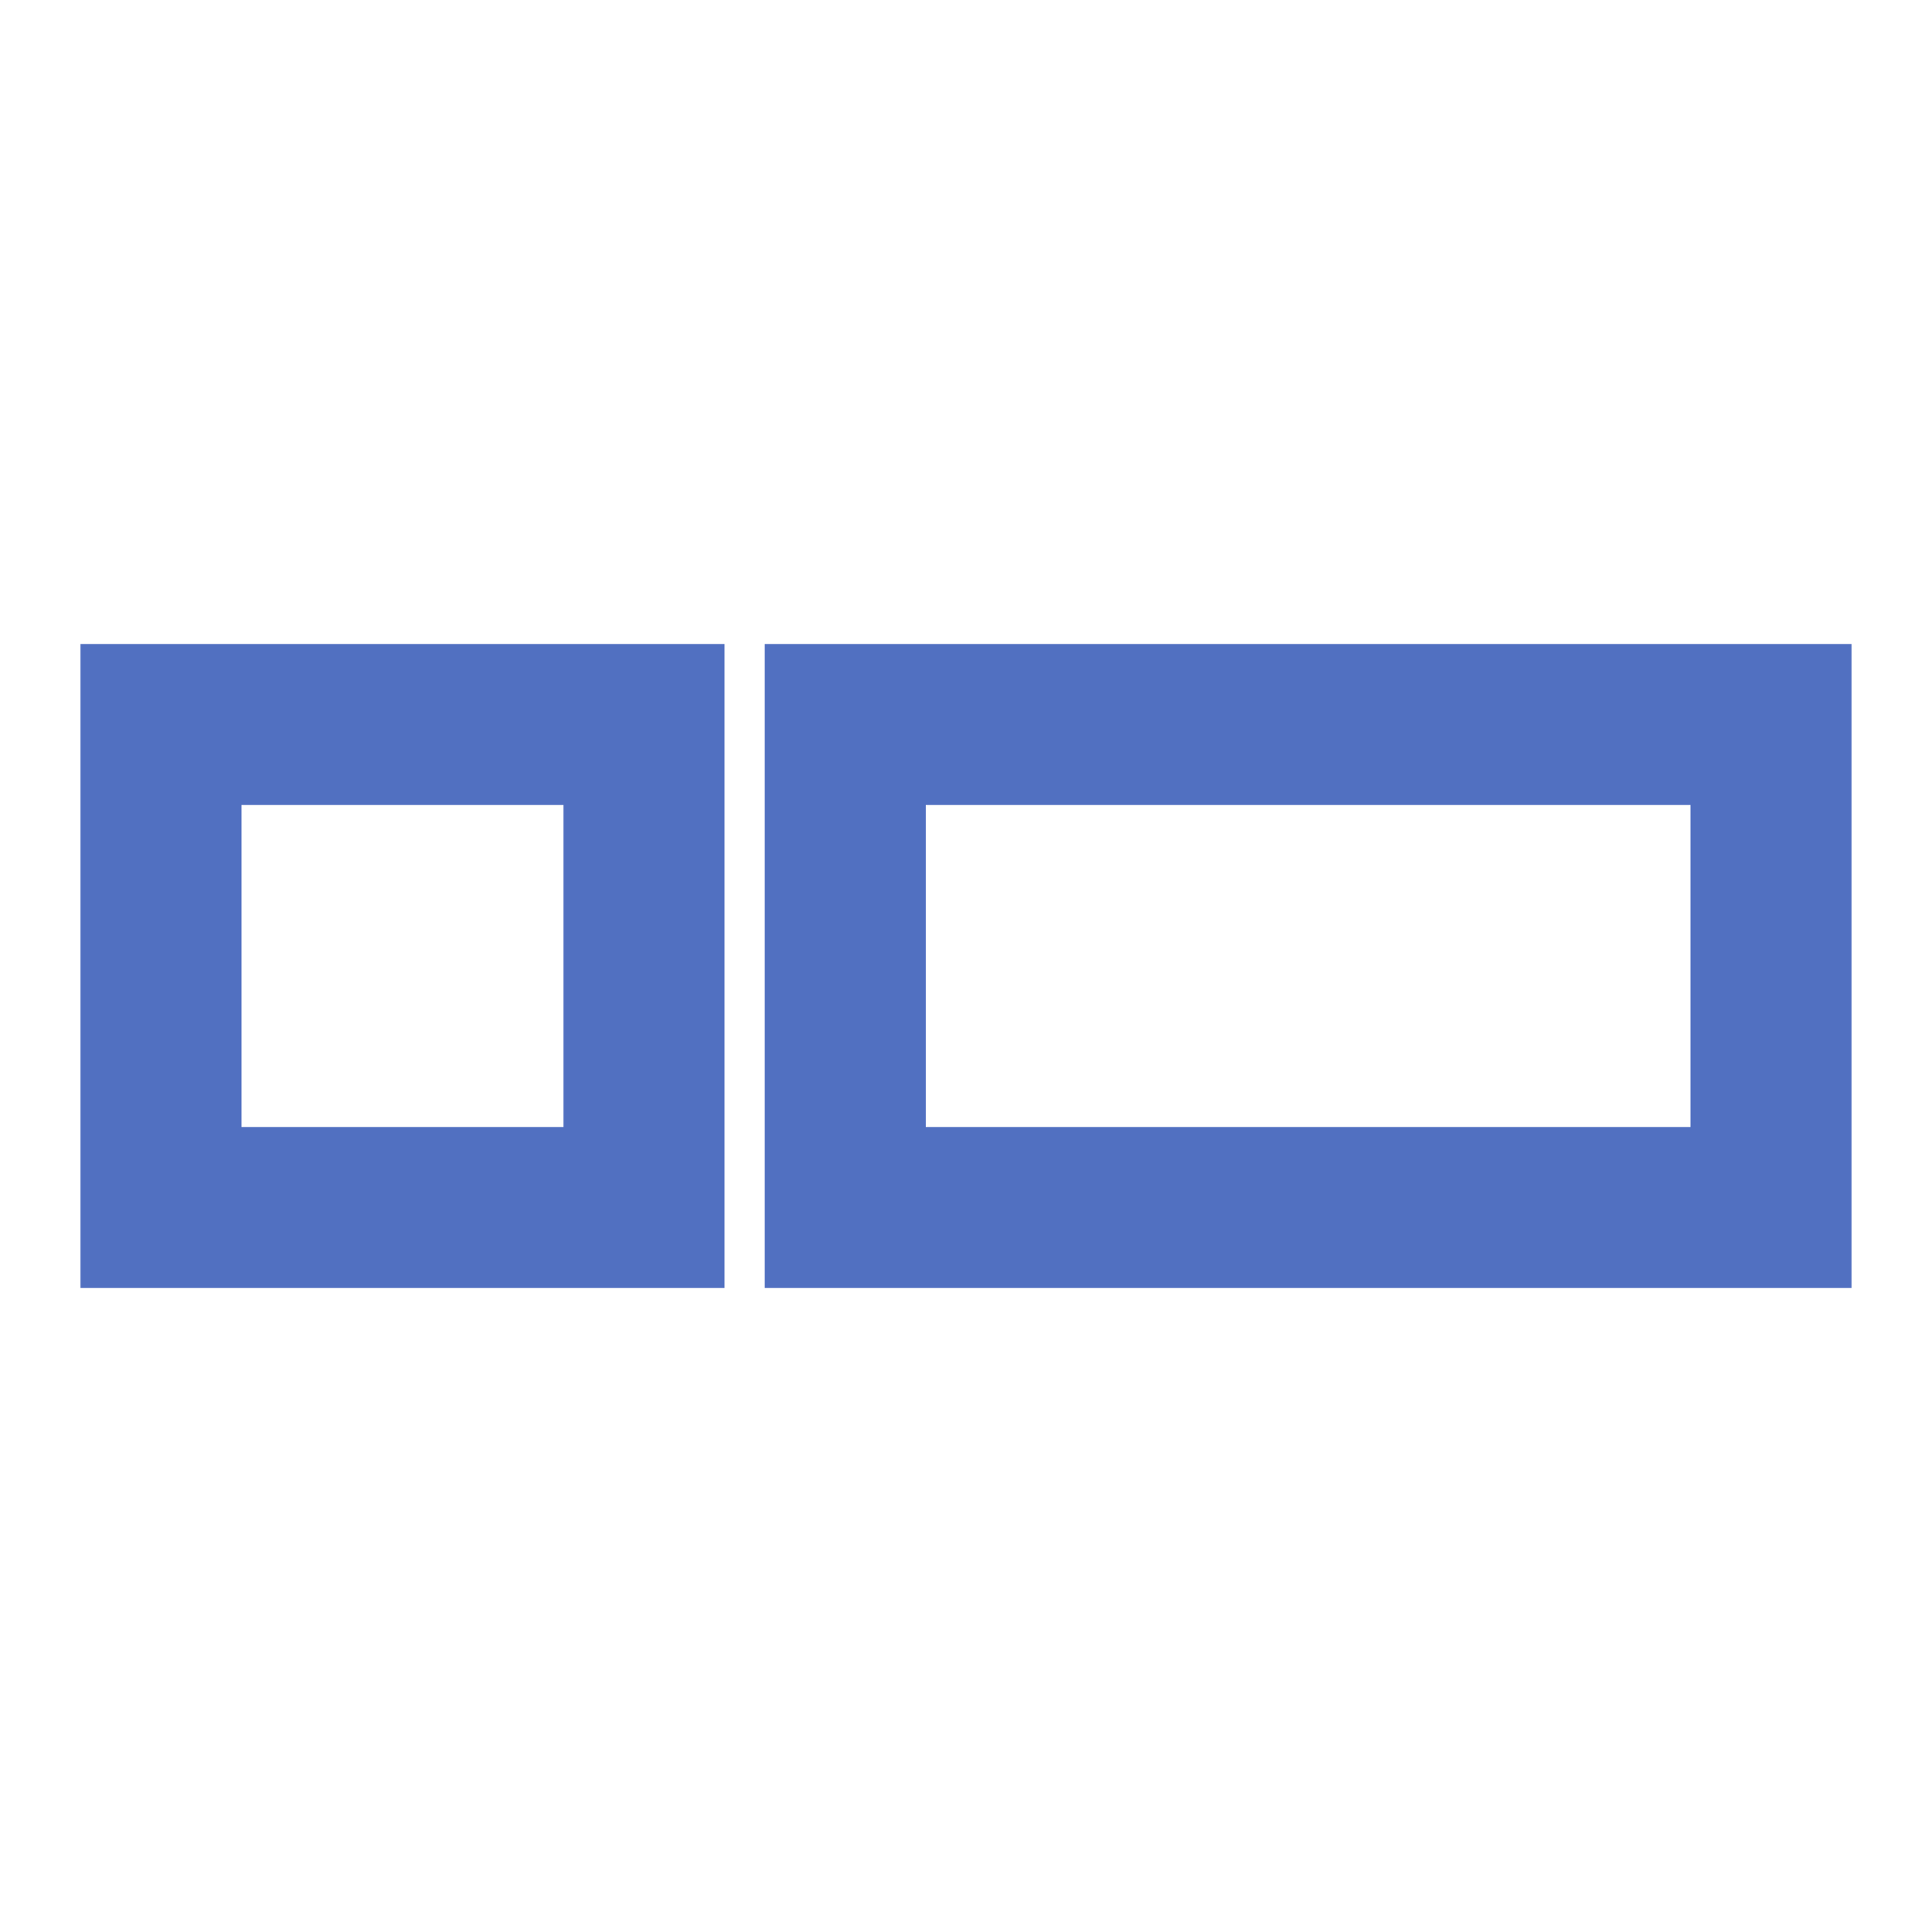
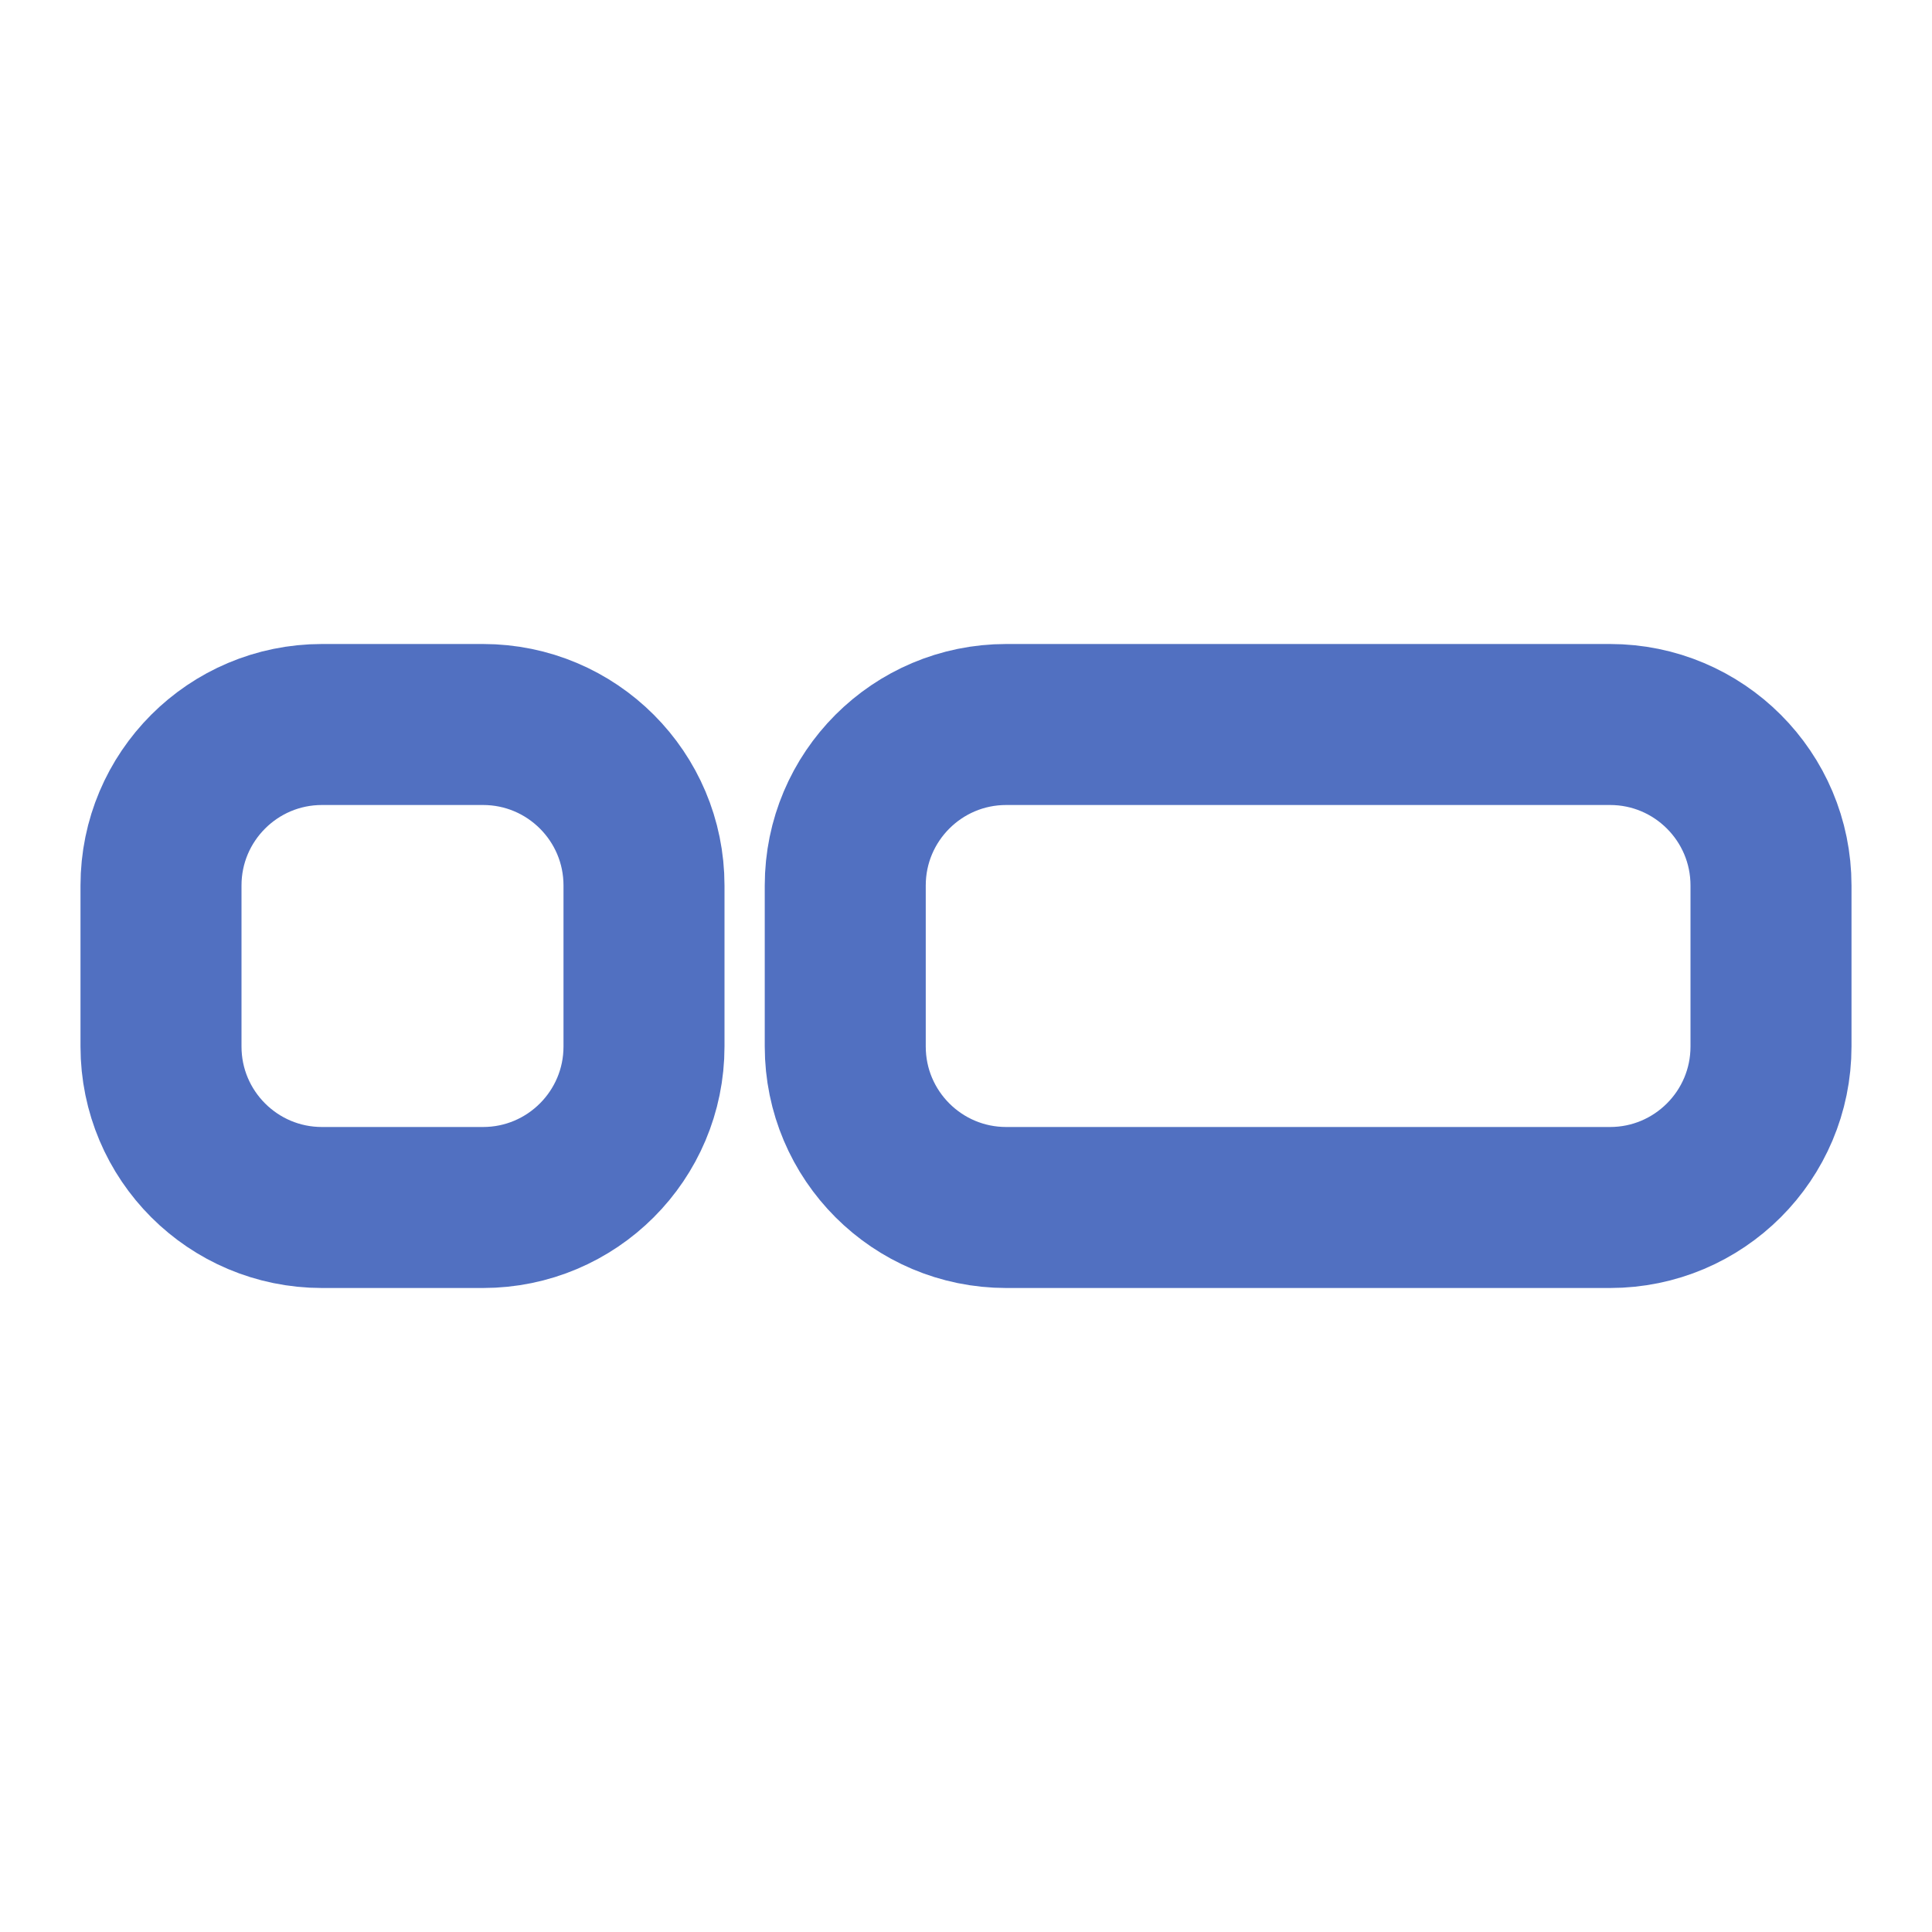
<svg xmlns="http://www.w3.org/2000/svg" width="24" height="24" viewBox="0 0 24 24" fill="none">
-   <rect x="2" y="9" width="6" height="6" stroke="#5170C1" stroke-width="2" />
-   <rect x="10.5" y="9" width="11.5" height="6" stroke="#5170C1" stroke-width="2" />
+   <rect x="2" y="9" width="6" height="6" rx="2" stroke="#5170C1" stroke-width="2" />
+   <rect x="10.5" y="9" width="11.5" height="6" rx="2" stroke="#5170C1" stroke-width="2" />
</svg>
